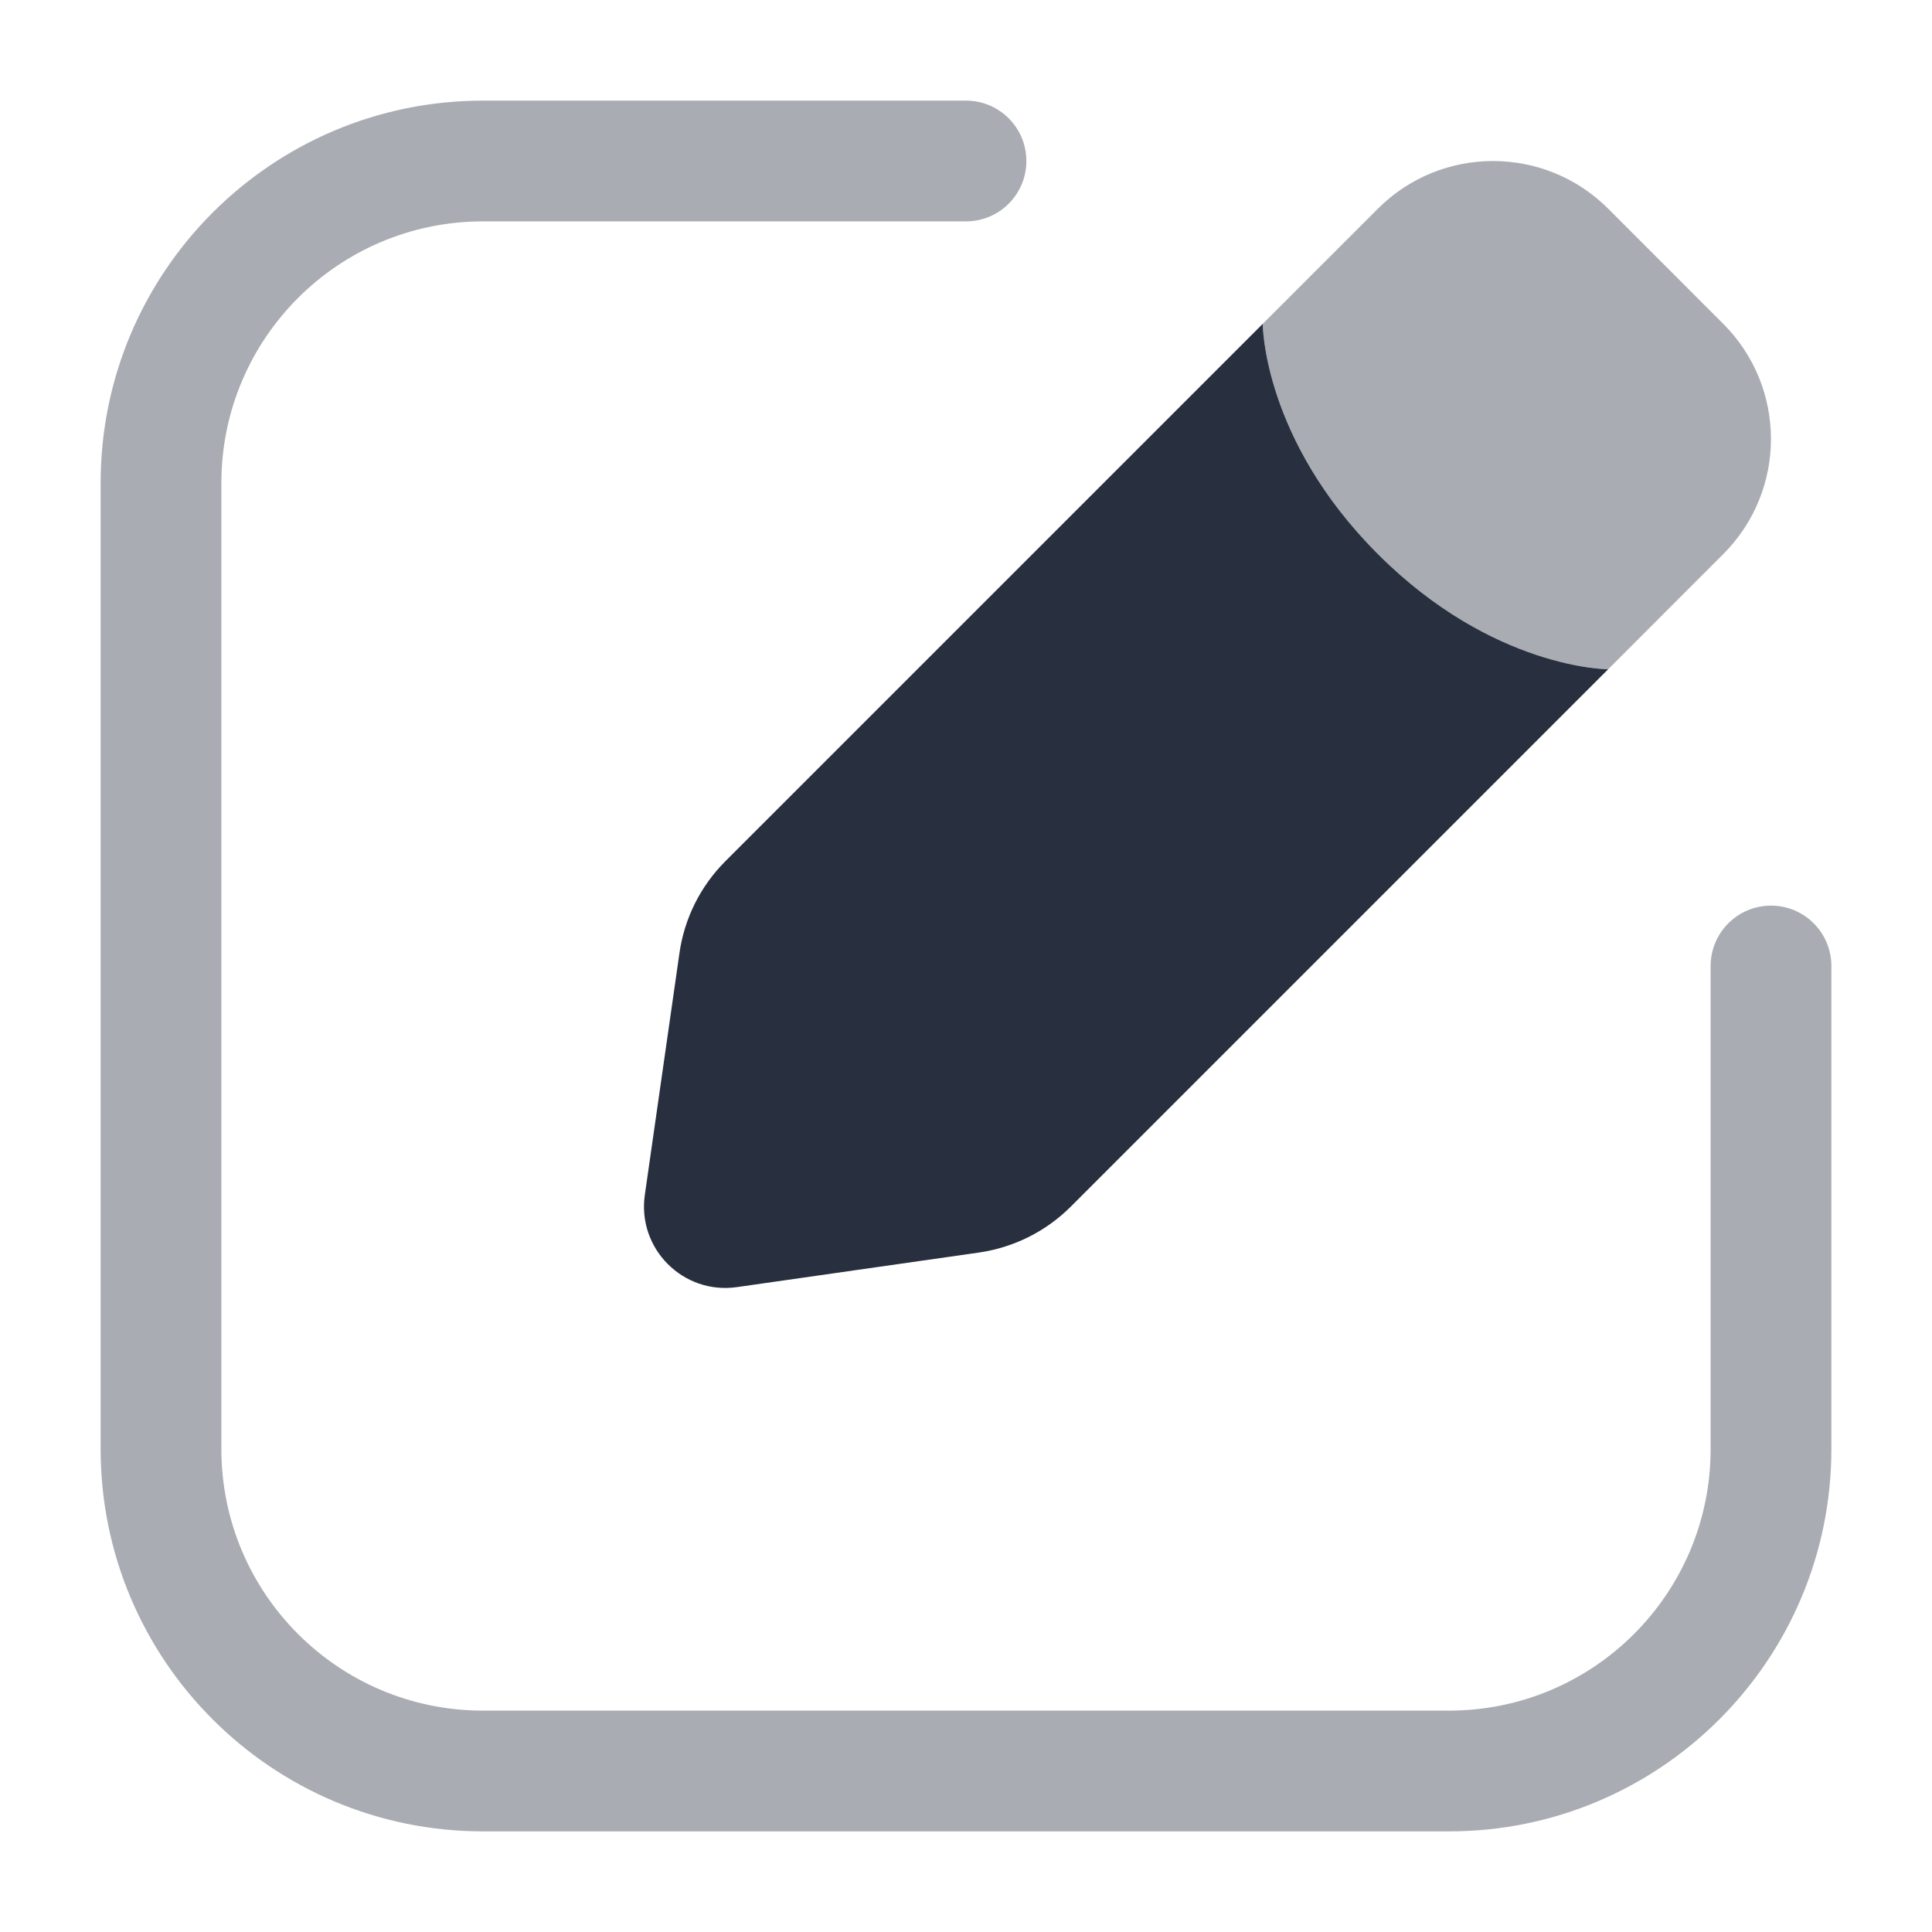
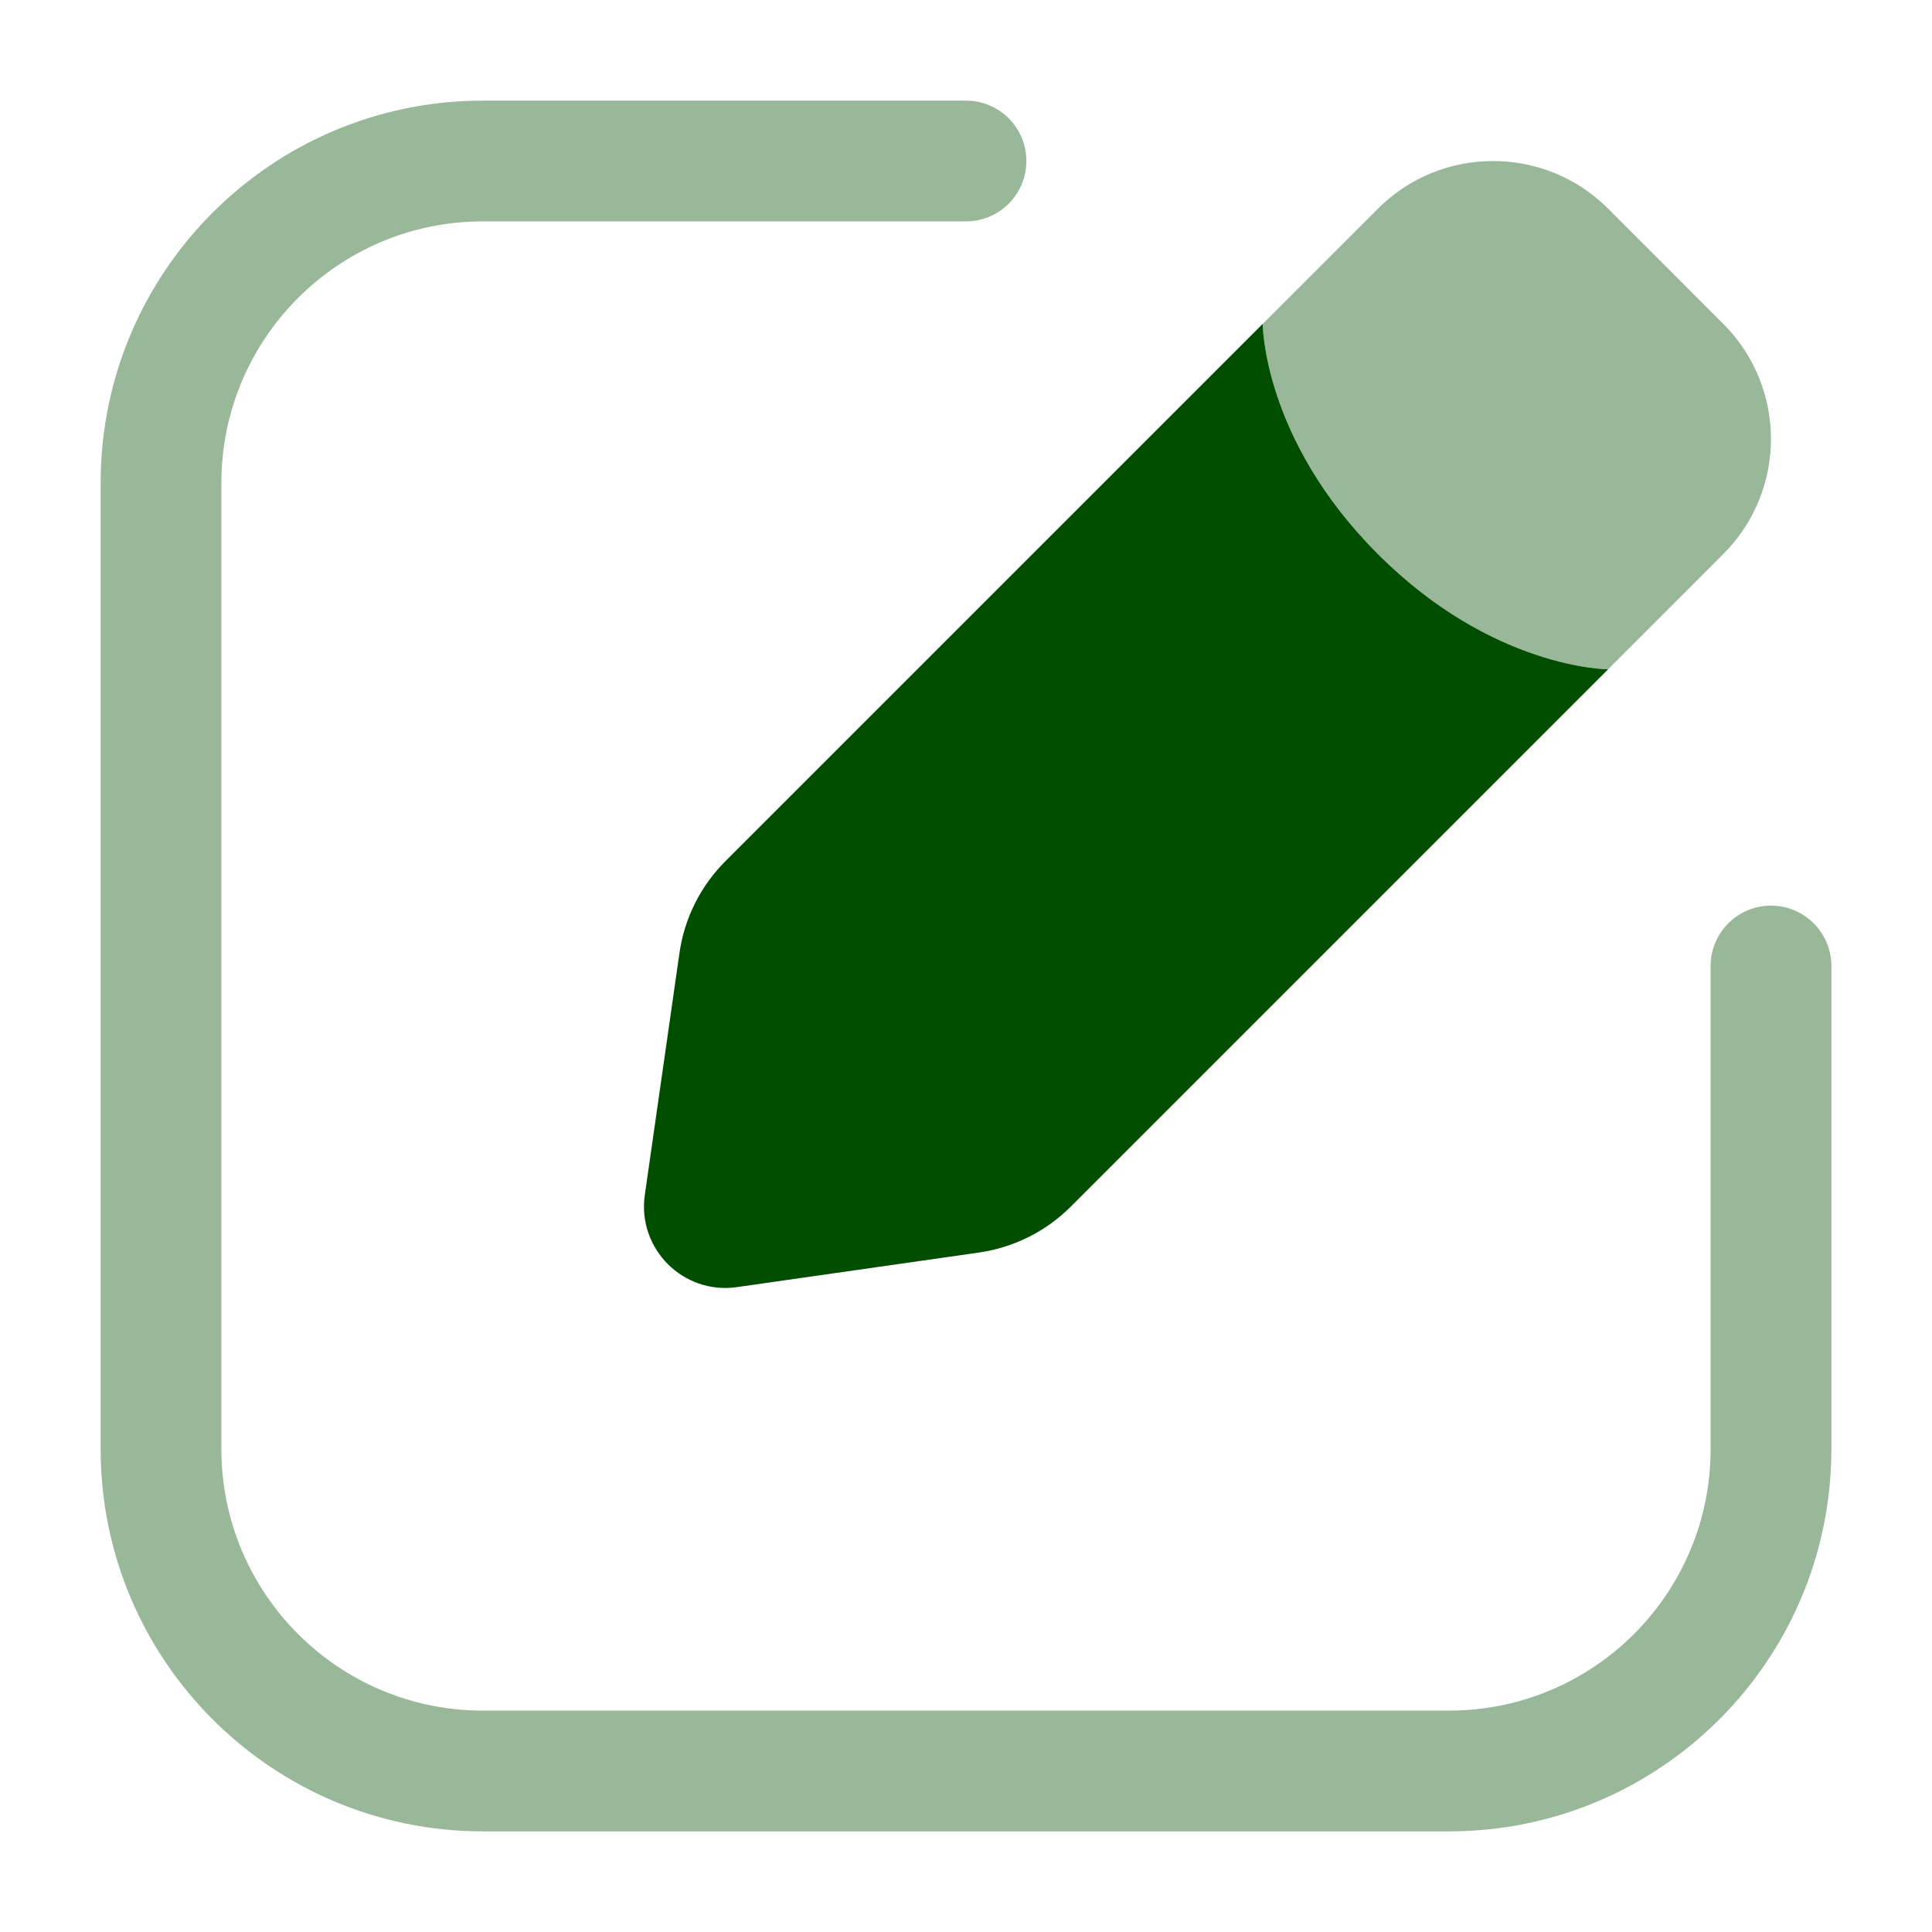
<svg xmlns="http://www.w3.org/2000/svg" width="24" height="24" viewBox="0 0 24 24" fill="none">
-   <path opacity="0.4" fill-rule="evenodd" clip-rule="evenodd" d="M6 2.75C4.205 2.75 2.75 4.205 2.75 6V18C2.75 19.795 4.205 21.25 6 21.25H18C19.795 21.25 21.25 19.795 21.25 18V12C21.25 11.586 21.586 11.25 22 11.25C22.414 11.25 22.75 11.586 22.75 12V18C22.75 20.623 20.623 22.75 18 22.75H6C3.377 22.75 1.25 20.623 1.25 18V6C1.25 3.377 3.377 1.25 6 1.25H12C12.414 1.25 12.75 1.586 12.75 2C12.75 2.414 12.414 2.75 12 2.75H6Z" fill="#28303F" />
-   <path d="M9.155 15.989L12.158 15.56C12.592 15.498 12.993 15.298 13.303 14.988L19.977 8.314C19.977 8.314 18.547 8.314 17.117 6.883C15.686 5.453 15.686 4.023 15.686 4.023L9.012 10.697C8.702 11.007 8.501 11.408 8.44 11.842L8.01 14.845C7.915 15.513 8.487 16.085 9.155 15.989Z" fill="#28303F" />
-   <path opacity="0.4" d="M21.407 4.023L19.977 2.592C19.187 1.803 17.907 1.803 17.117 2.592L15.686 4.023C15.686 4.023 15.686 5.453 17.117 6.883C18.547 8.314 19.977 8.314 19.977 8.314L21.407 6.883C22.197 6.093 22.197 4.813 21.407 4.023Z" fill="#28303F" />
+   <path opacity="0.4" fill-rule="evenodd" clip-rule="evenodd" d="M6 2.75C4.205 2.75 2.75 4.205 2.75 6V18C2.75 19.795 4.205 21.25 6 21.25H18C19.795 21.25 21.25 19.795 21.25 18V12C21.25 11.586 21.586 11.25 22 11.25C22.414 11.25 22.75 11.586 22.75 12V18C22.75 20.623 20.623 22.75 18 22.75H6C3.377 22.75 1.25 20.623 1.25 18V6C1.25 3.377 3.377 1.25 6 1.25H12C12.414 1.25 12.75 1.586 12.75 2C12.75 2.414 12.414 2.75 12 2.75H6Z" fill="#014E00" />
+   <path d="M9.155 15.989L12.158 15.56C12.592 15.498 12.993 15.298 13.303 14.988L19.977 8.314C19.977 8.314 18.547 8.314 17.117 6.883C15.686 5.453 15.686 4.023 15.686 4.023L9.012 10.697C8.702 11.007 8.501 11.408 8.44 11.842L8.01 14.845C7.915 15.513 8.487 16.085 9.155 15.989Z" fill="#014E00" />
+   <path opacity="0.4" d="M21.407 4.023L19.977 2.592C19.187 1.803 17.907 1.803 17.117 2.592L15.686 4.023C15.686 4.023 15.686 5.453 17.117 6.883C18.547 8.314 19.977 8.314 19.977 8.314L21.407 6.883C22.197 6.093 22.197 4.813 21.407 4.023Z" fill="#014E00" />
</svg>
